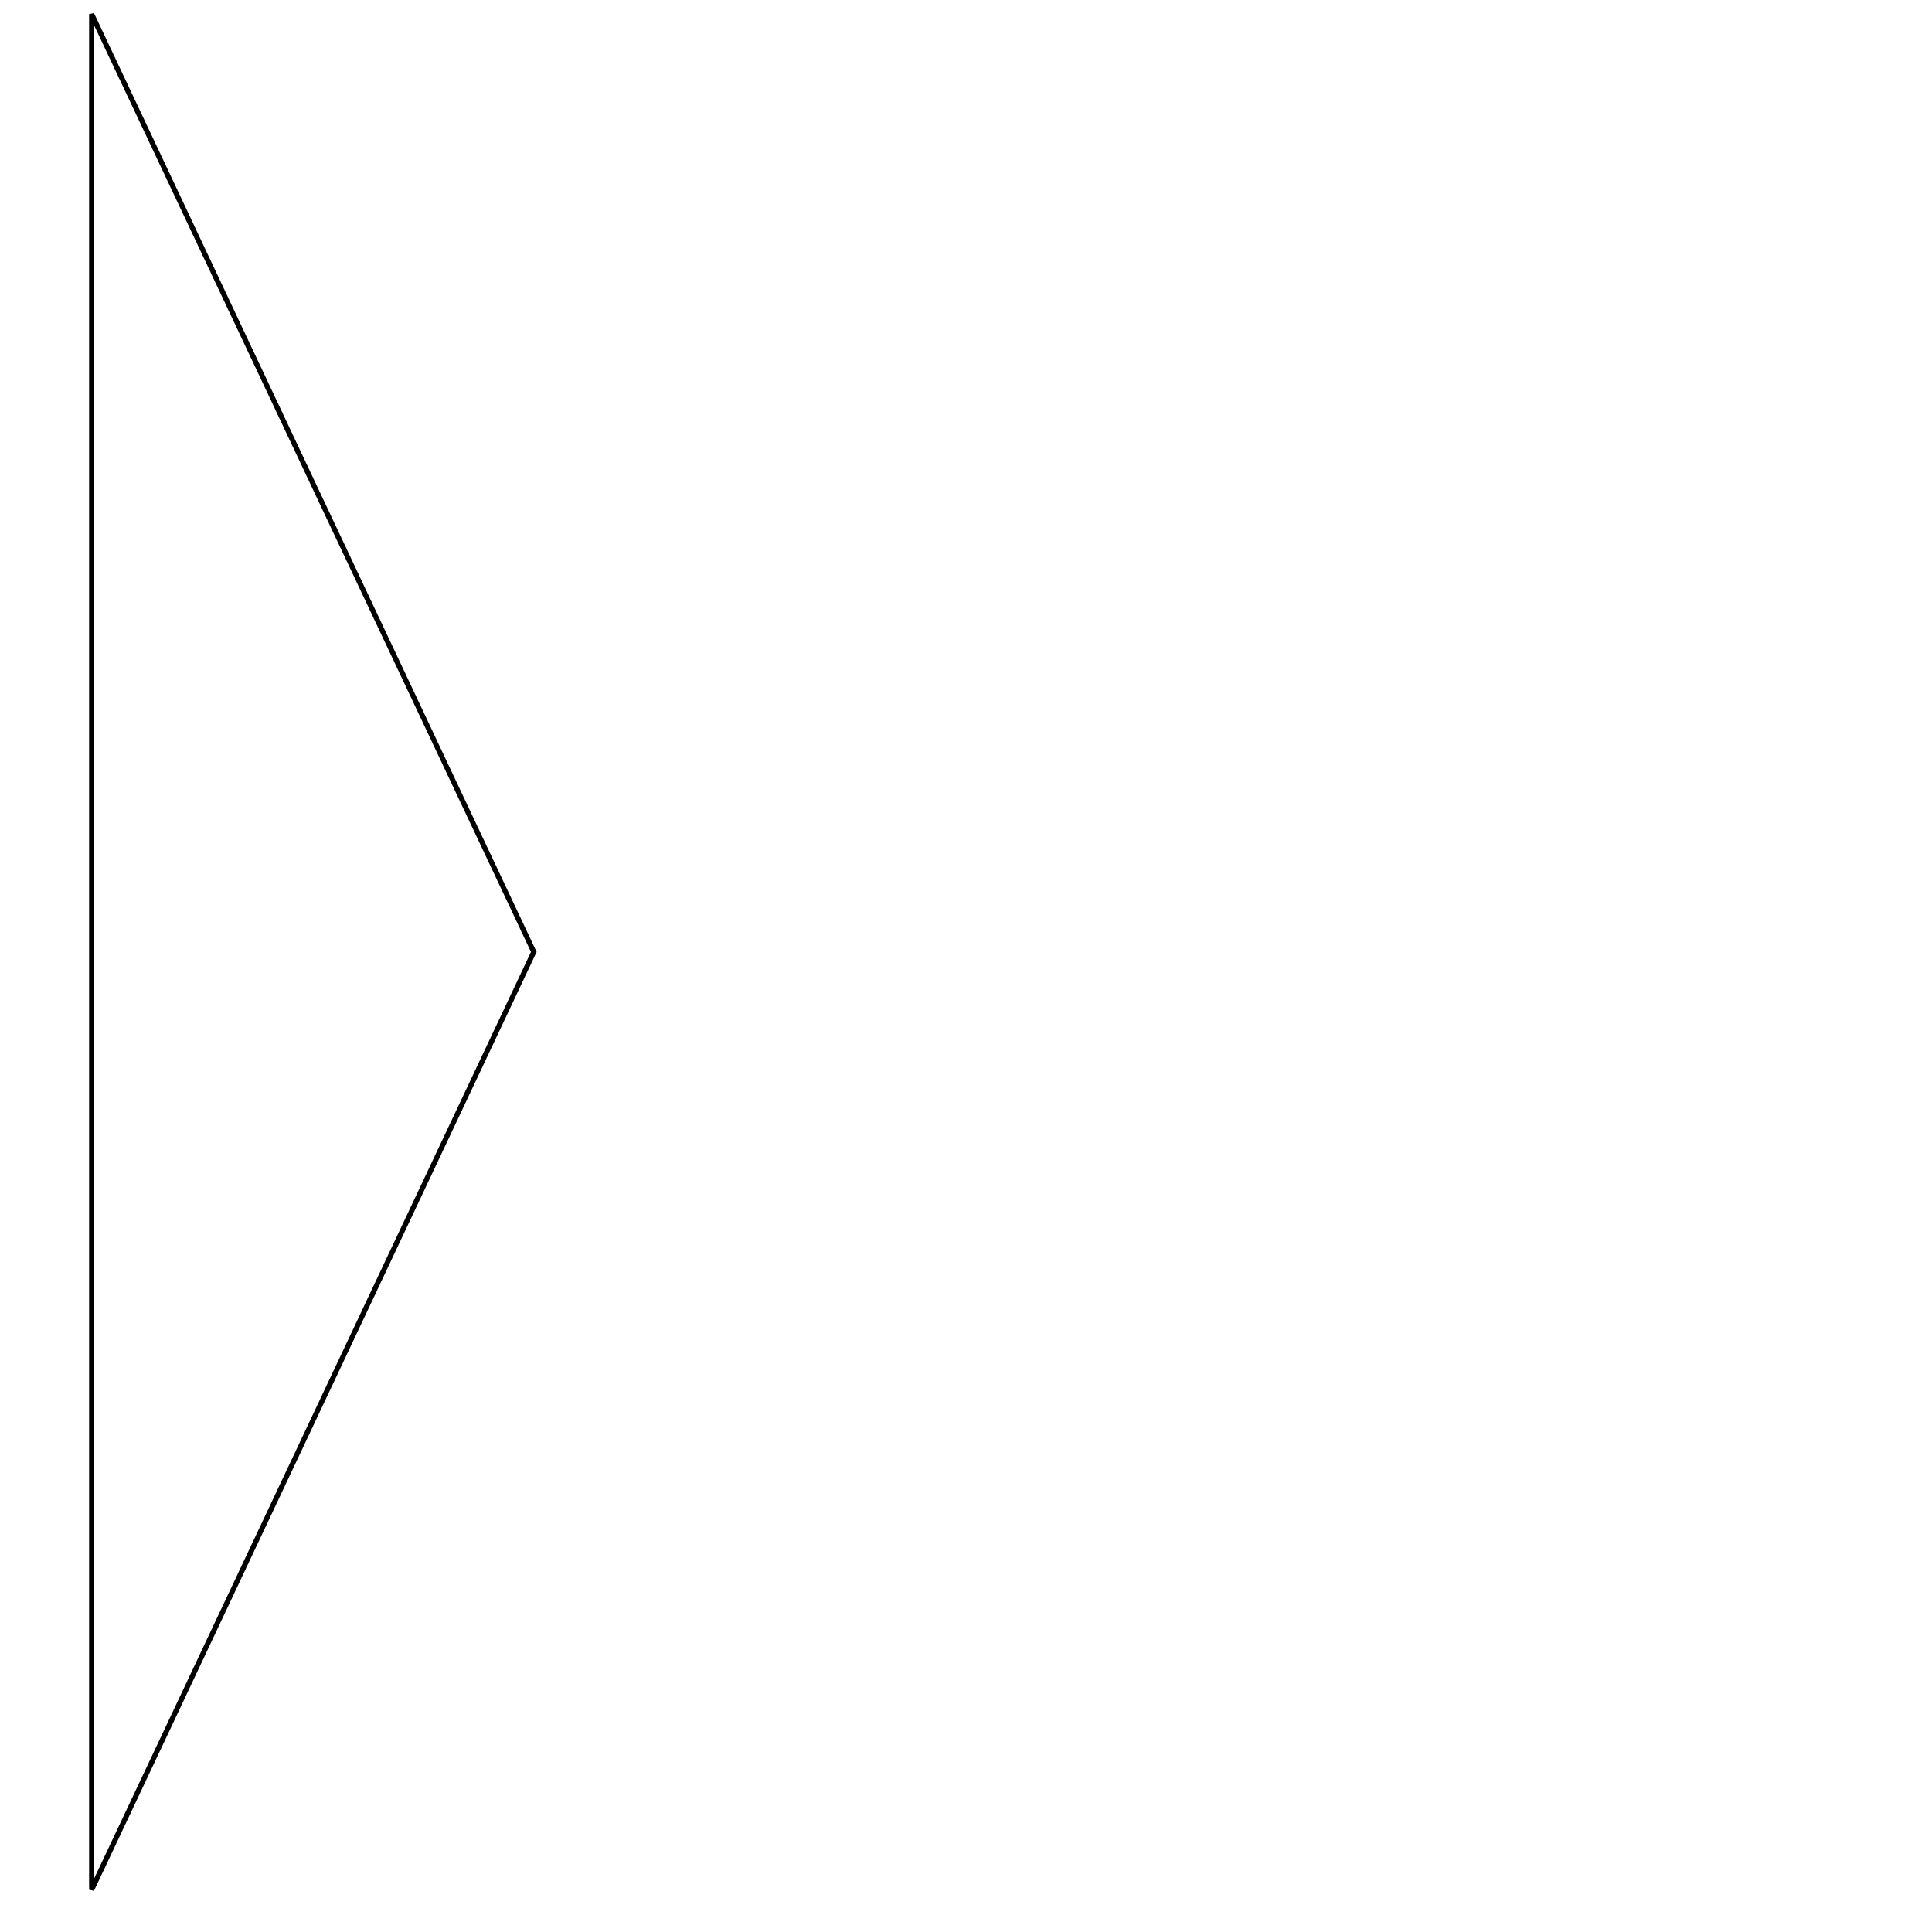
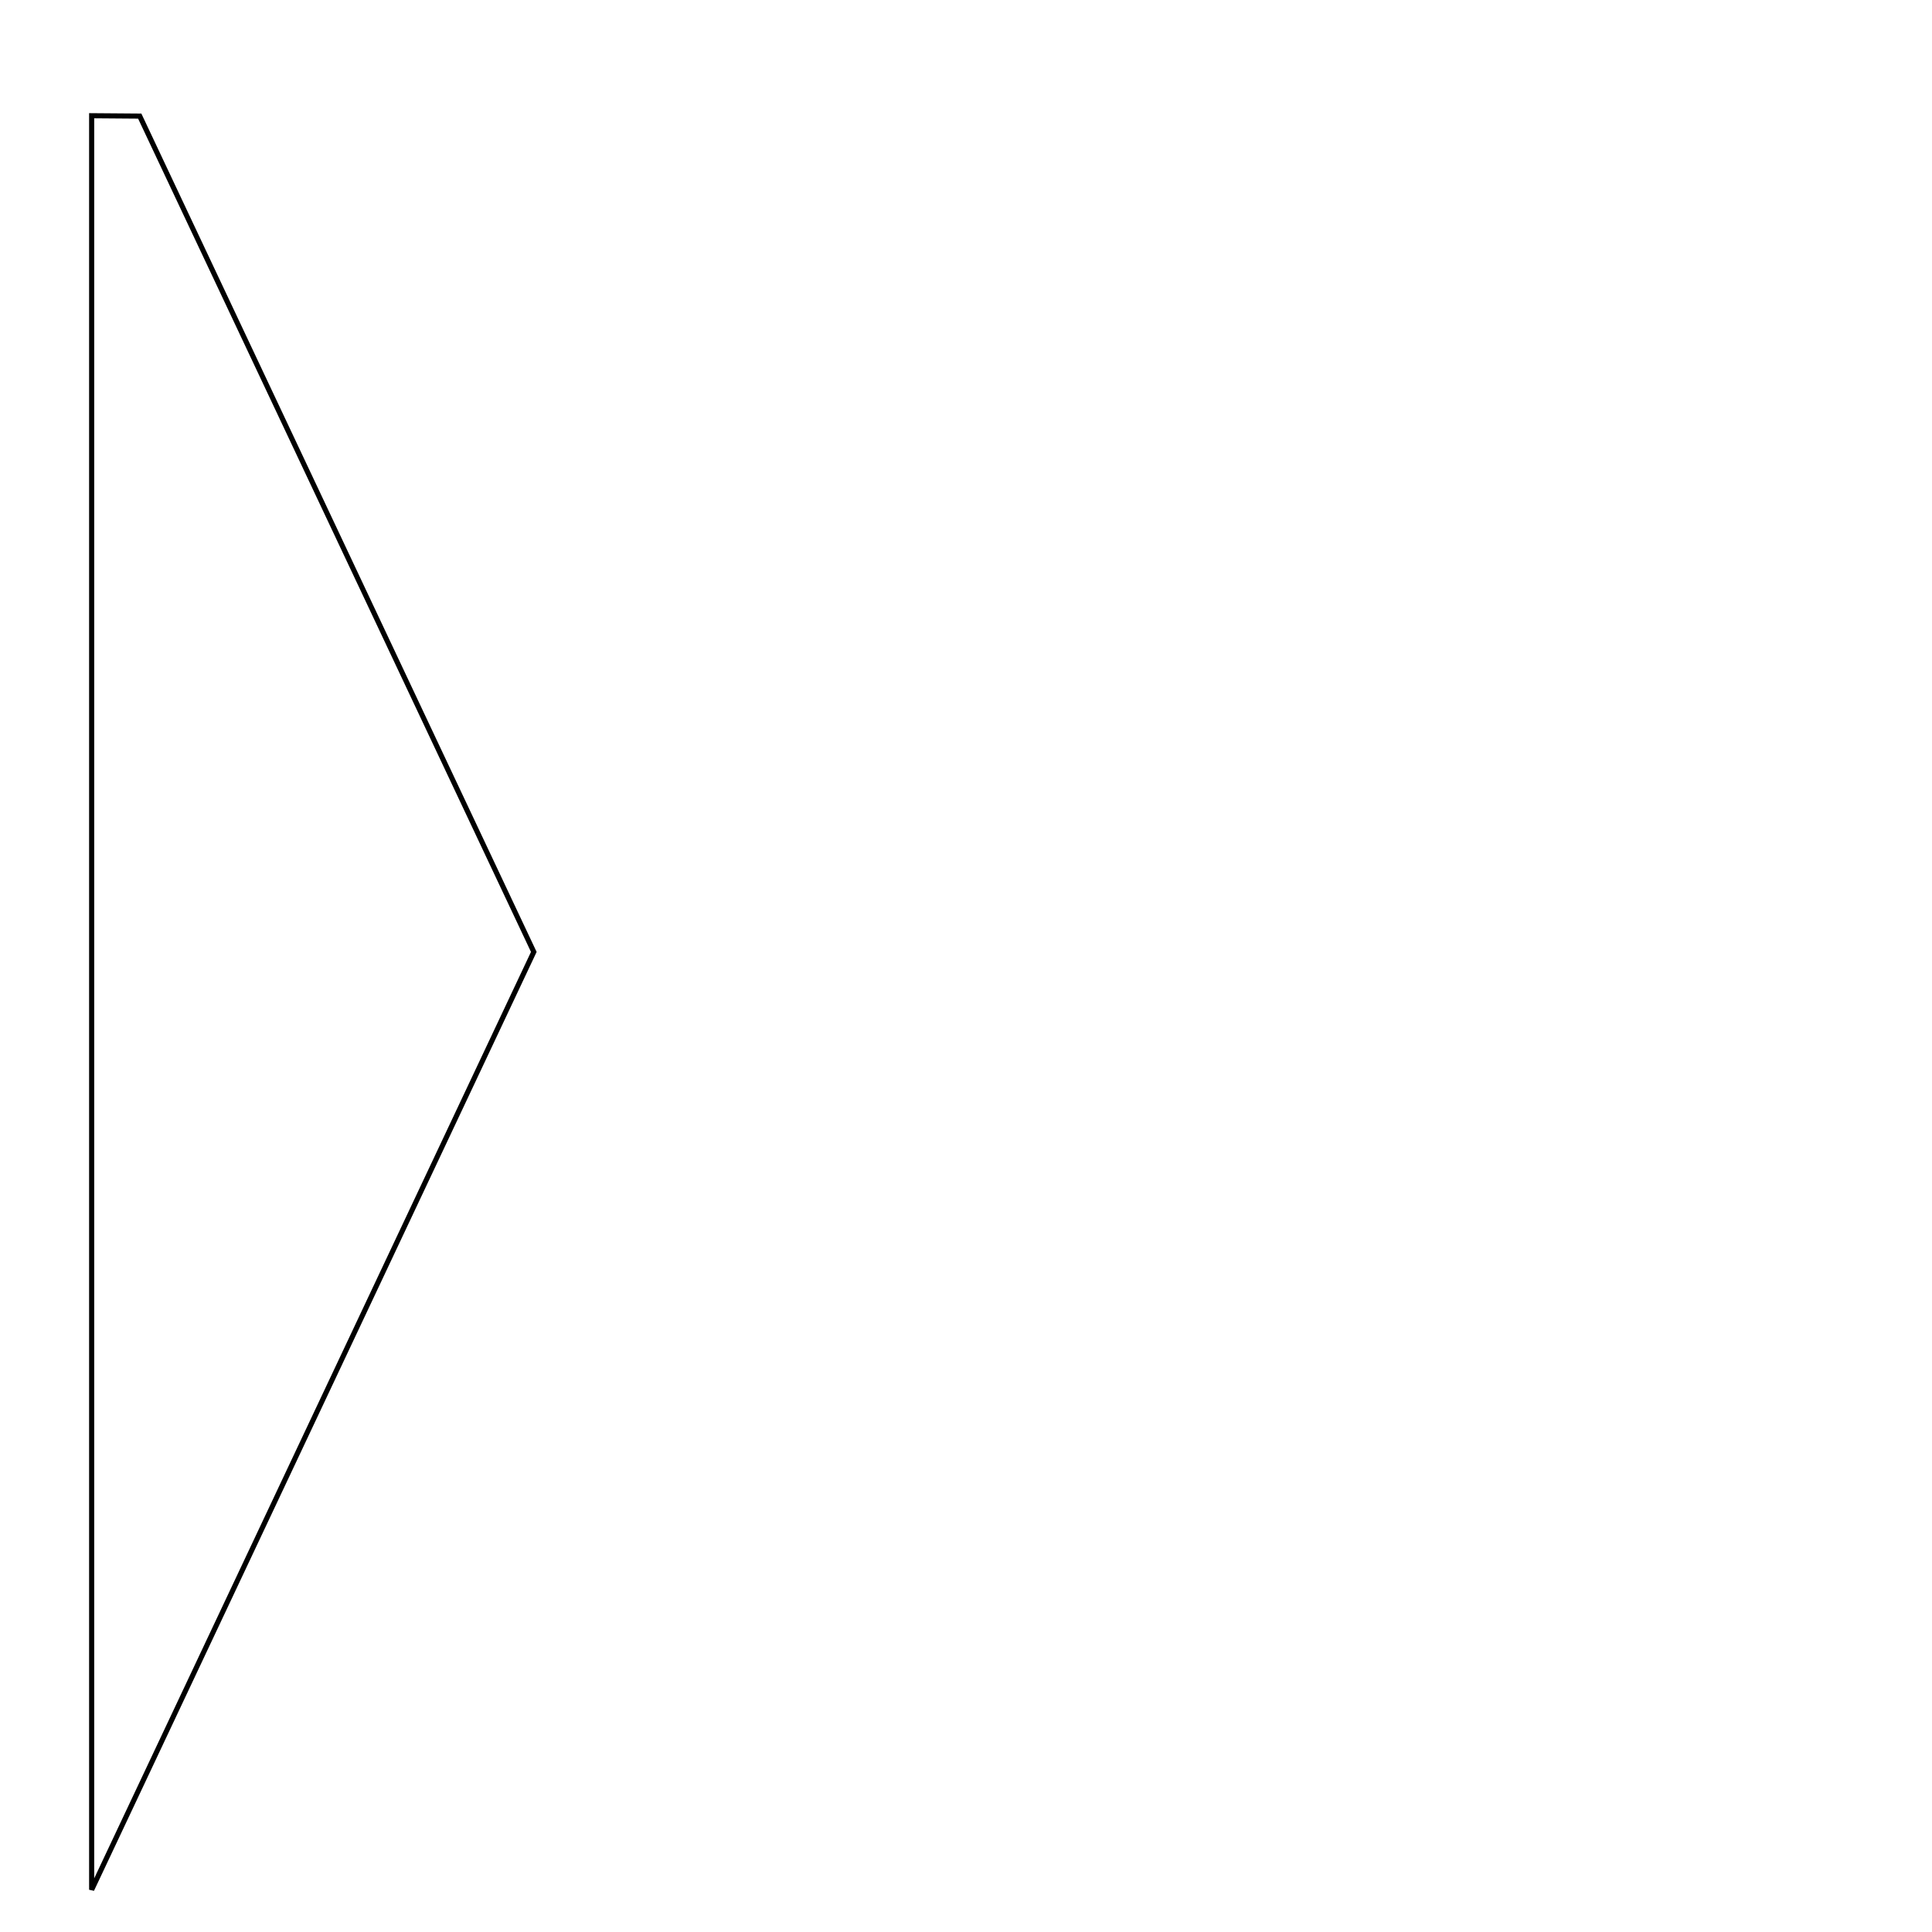
<svg xmlns="http://www.w3.org/2000/svg" width="100%" height="100%" viewBox="0 0 10000 10000" version="1.1" xml:space="preserve" style="fill-rule:evenodd;clip-rule:evenodd;">
  <g id="EdgeCuts">
    <g id="g982">
-       <path id="path18" d="M474.42,73.076L474.42,9781.28L2762.97,4927.17L474.42,73.076Z" style="fill:none;fill-rule:nonzero;stroke:black;stroke-width:26.46px;" />
+       <path id="path18" d="M723.289,600.938L474.42,599.008L474.42,9781.28L2762.97,4927.17L723.289,600.938Z" style="fill:none;fill-rule:nonzero;stroke:black;stroke-width:26.46px;" />
    </g>
  </g>
  <g id="FMask">
    </g>
  <g id="FCu">
    </g>
  <g id="BCu">
    </g>
  <g id="BMask">
    </g>
  <g id="FSilkS">
    </g>
</svg>
